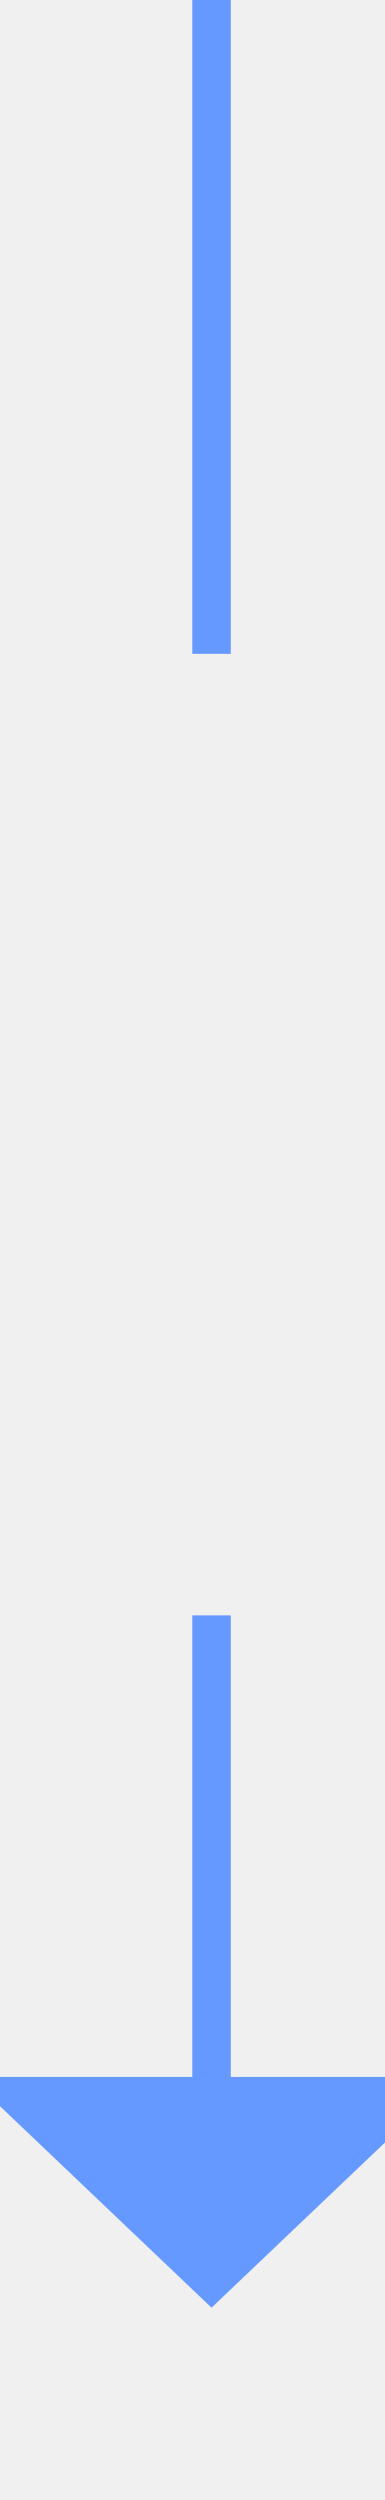
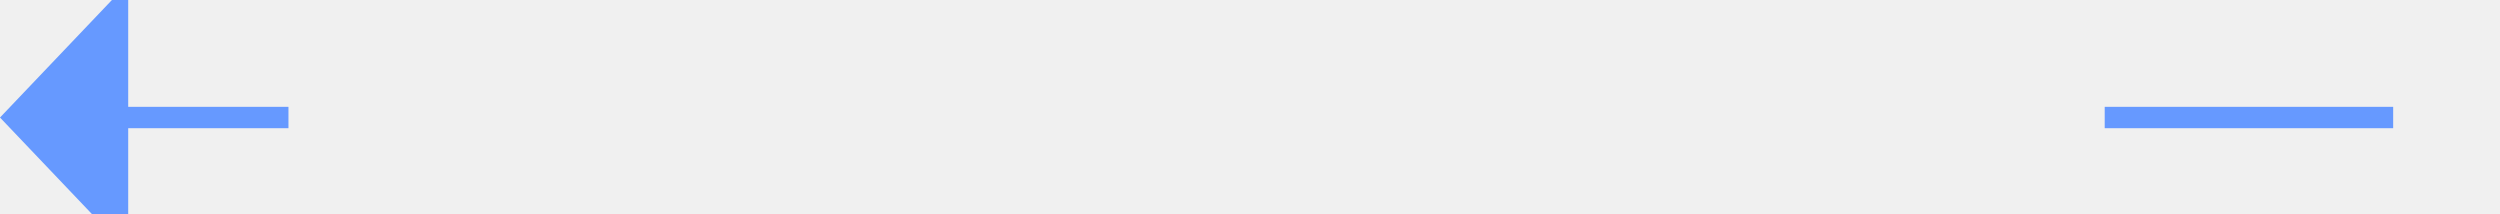
- <svg xmlns="http://www.w3.org/2000/svg" version="1.1" width="10px" height="65px" preserveAspectRatio="xMidYMin meet" viewBox="380 449  8 65">
+ <svg xmlns="http://www.w3.org/2000/svg" version="1.1" width="117px" height="10px" preserveAspectRatio="xMinYMid meet" viewBox="222 415  117 8">
  <defs>
-     <mask fill="white" id="clip154">
-       <path d="M 341.5 466  L 426.5 466  L 426.5 491  L 341.5 491  Z M 341.5 449  L 426.5 449  L 426.5 518  L 341.5 518  Z " fill-rule="evenodd" />
+     <mask fill="white" id="clip36">
+       <path d="M 235.5 406  L 320.5 406  L 320.5 431  L 235.5 431  Z M 213 406  L 337 406  L 337 431  L 213 431  Z " fill-rule="evenodd" />
    </mask>
  </defs>
-   <path d="M 384.5 466  L 384.5 449  M 384.5 491  L 384.5 504  " stroke-width="1" stroke="#6699ff" fill="none" />
-   <path d="M 378.2 503  L 384.5 509  L 390.8 503  L 378.2 503  Z " fill-rule="nonzero" fill="#6699ff" stroke="none" mask="url(#clip154)" />
+   <path d="M 235.5 419.5  L 227 419.5  M 320.5 419.5  L 334 419.5  " stroke-width="1" stroke="#6699ff" fill="none" />
+   <path d="M 228 413.2  L 222 419.5  L 228 425.8  L 228 413.2  Z " fill-rule="nonzero" fill="#6699ff" stroke="none" mask="url(#clip36)" />
</svg>
